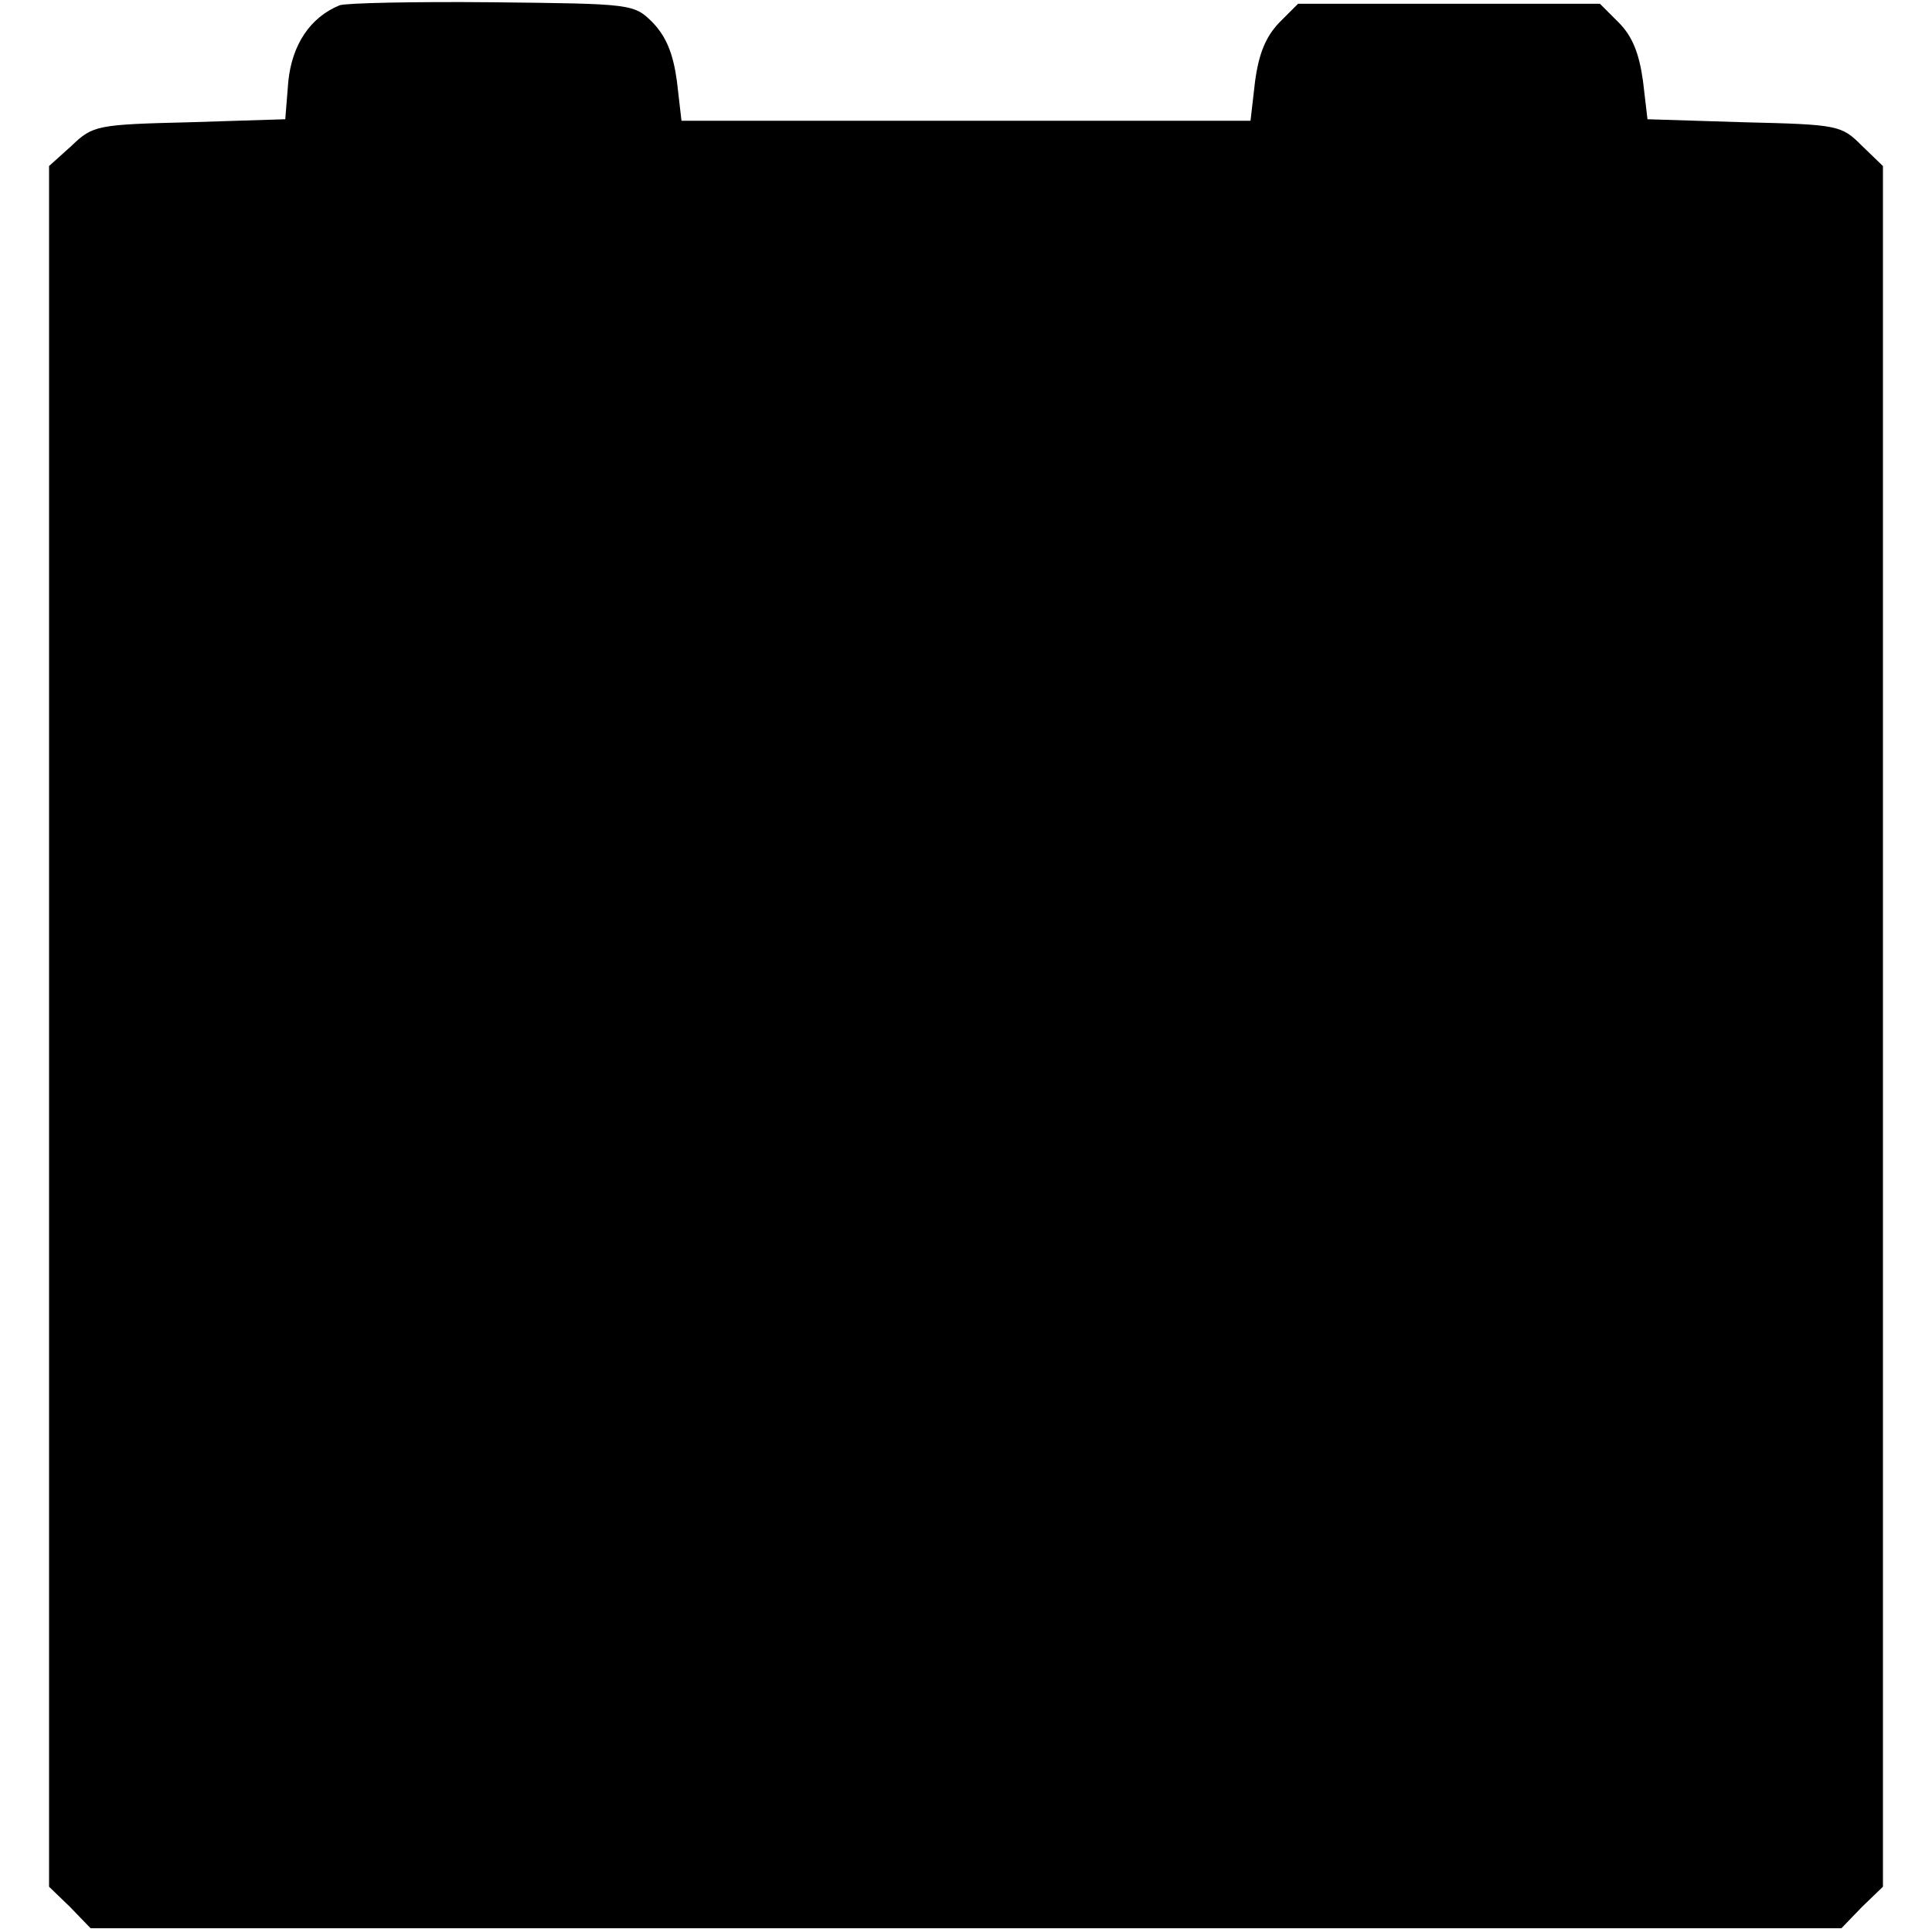
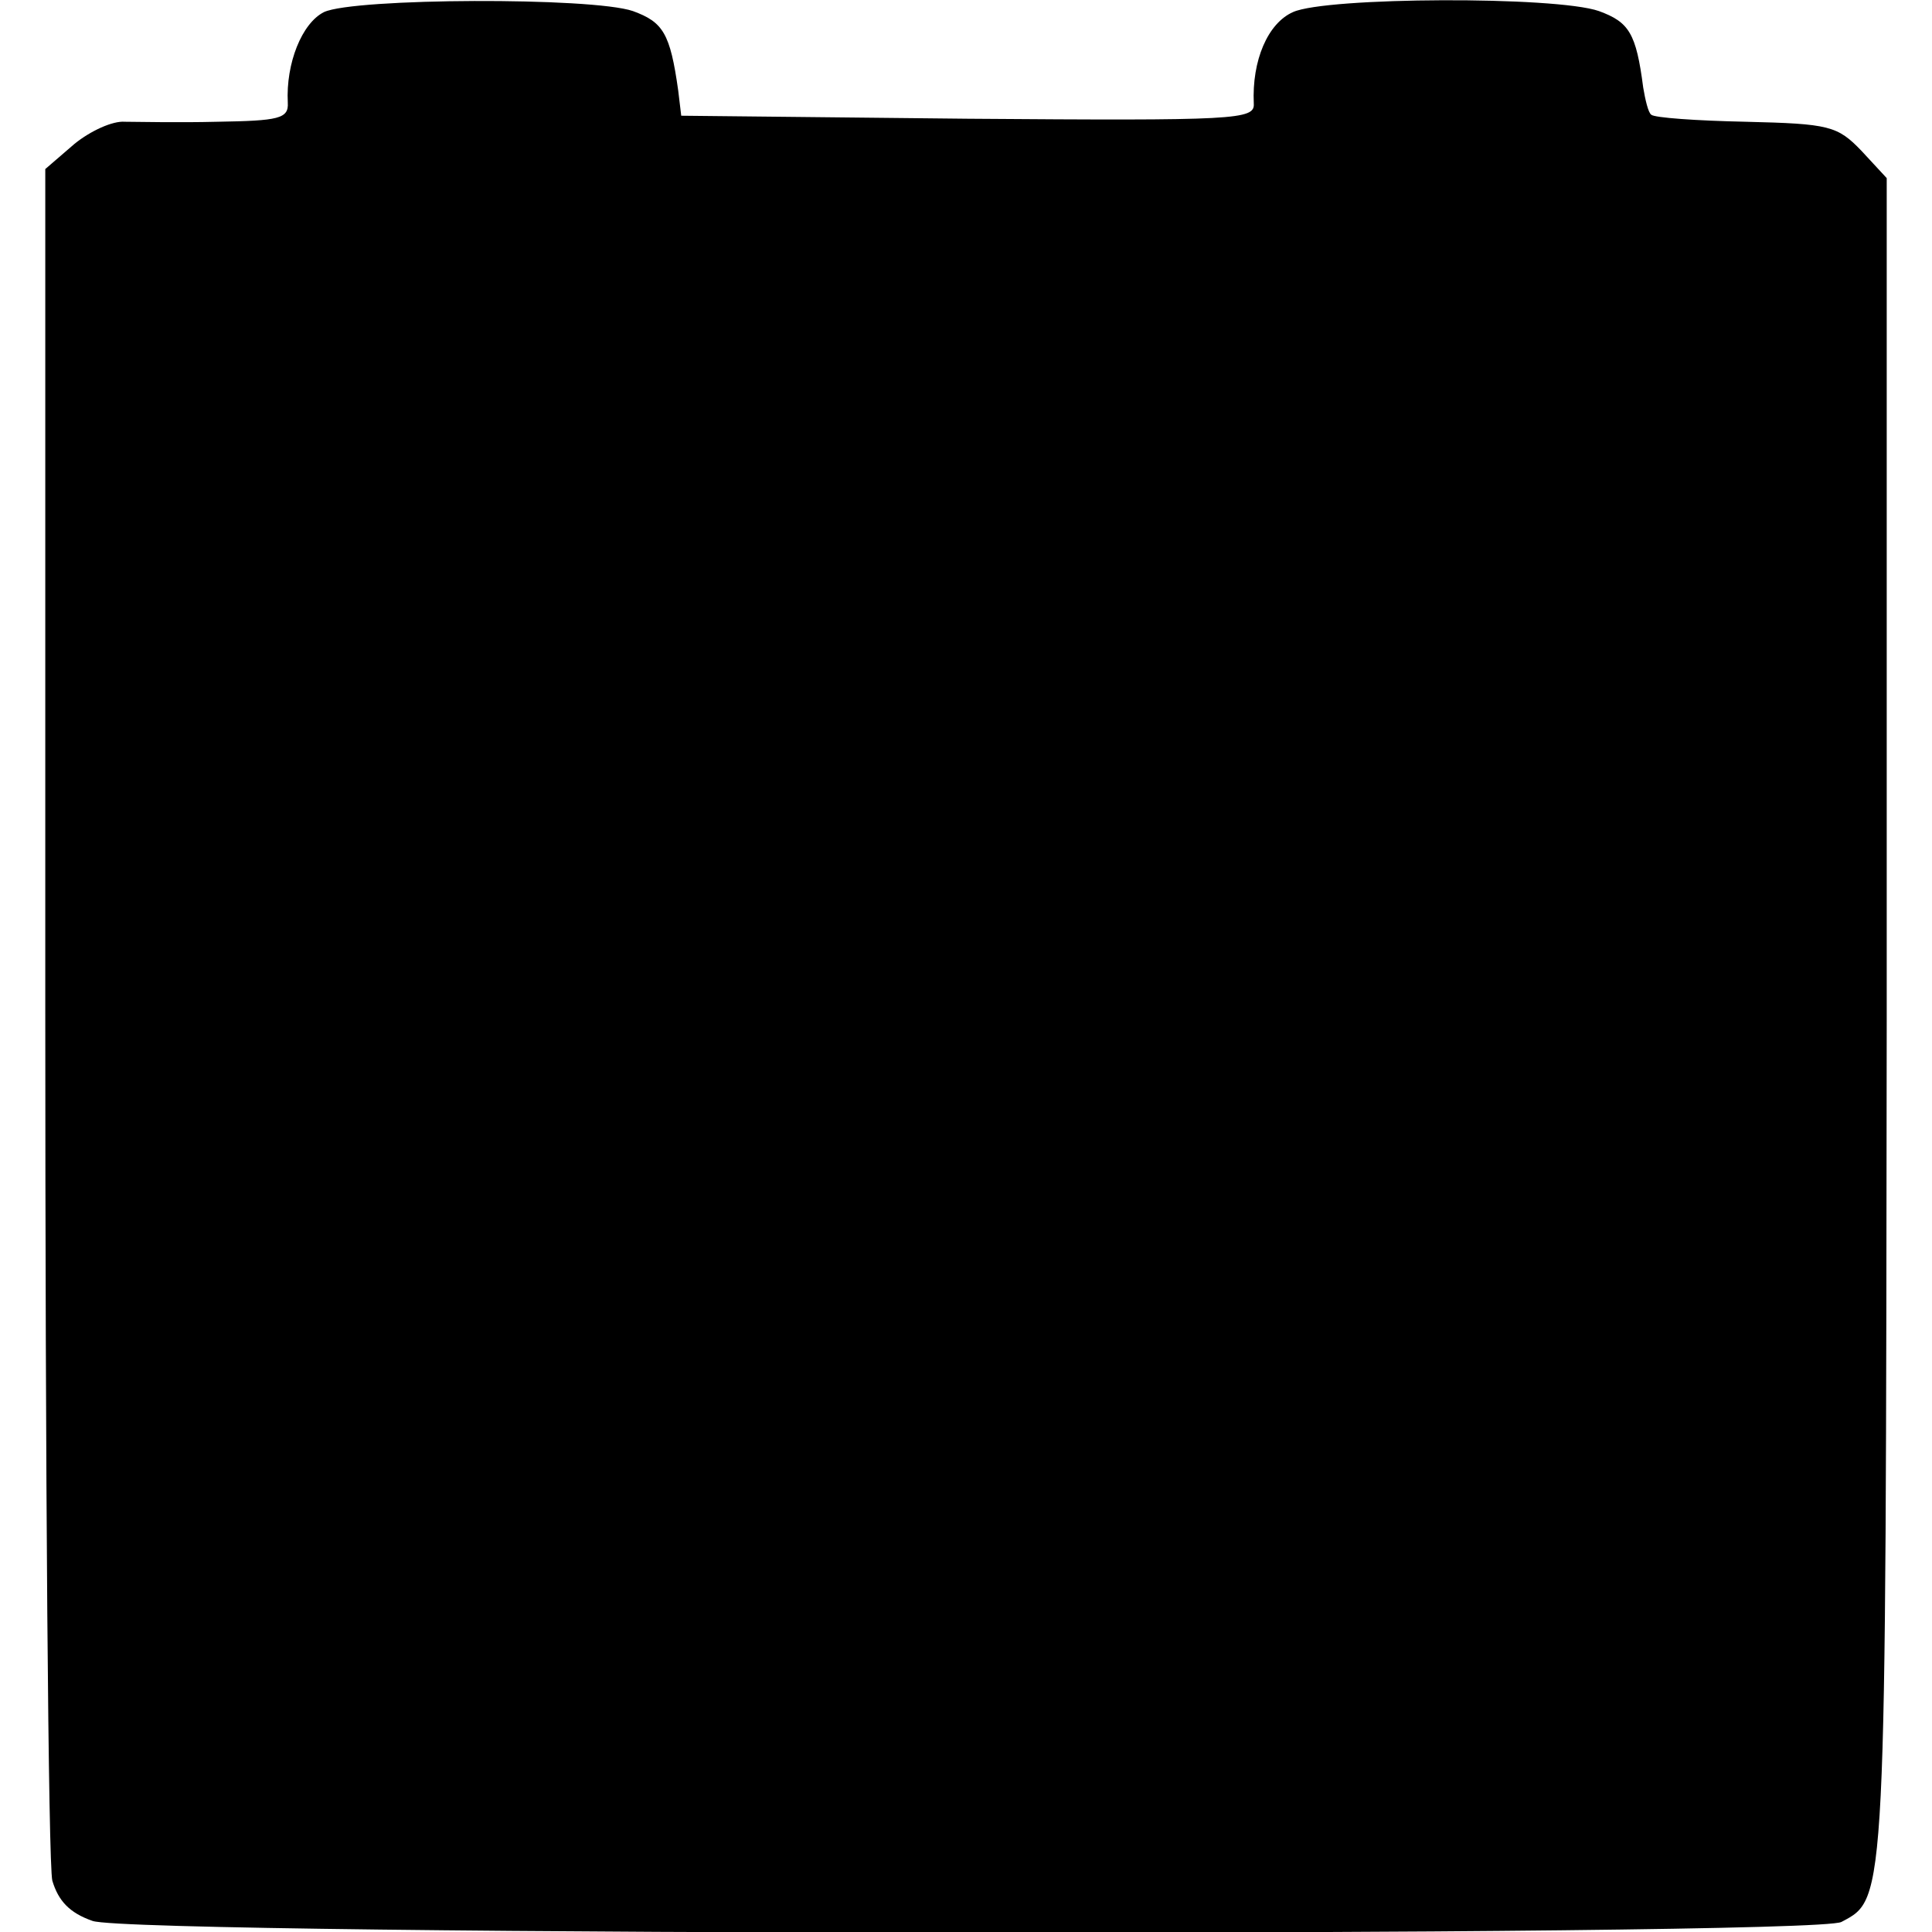
- <svg xmlns="http://www.w3.org/2000/svg" version="1.0" width="256pt" height="256pt" viewBox="0 0 256 256" preserveAspectRatio="xMidYMid meet">
-   <g transform="translate(0,256) scale(0.1,-0.1)" fill="#000000" stroke="none">
-     <path d="M450 2553 c-39 -16 -63 -52 -68 -101 l-4 -50 -127 -4 c-122 -3 -128 -4 -156 -31 l-30 -27 0 -1140 0 -1140 28 -27 27 -28 1160 0 1160 0 27 28 28 27 0 1140 0 1140 -28 27 c-27 27 -31 28 -156 31 l-128 4 -6 51 c-5 36 -14 59 -32 77 l-25 25 -200 0 -200 0 -25 -25 c-18 -19 -27 -41 -32 -78 l-6 -52 -377 0 -377 0 -6 52 c-5 37 -14 59 -32 78 -25 25 -27 25 -213 27 -103 1 -194 -1 -202 -4z" />
-   </g>
+ <svg xmlns="http://www.w3.org/2000/svg" version="1" width="256" height="256" viewBox="0 0 192 192">
+   <path d="M32.2 1.2c-2.2 1.1-3.8 5.1-3.6 9 .1 1.6-.9 1.8-7 1.9-3.9.1-8.1 0-9.2 0-1.2-.1-3.4.9-5 2.2l-2.9 2.5v83.6c0 45.9.3 84.9.7 86.5.6 2 1.7 3.2 4 4 4.2 1.5 171.1 1.6 173.8.1 4.5-2.4 4.4-1.3 4.5-89.4V17.7L185 15c-2.4-2.5-3.2-2.7-11.5-2.9-4.9-.1-9.1-.4-9.4-.7-.3-.2-.6-1.5-.8-2.7-.7-5.4-1.4-6.5-4.4-7.6-4.3-1.5-27.1-1.4-30.4.1-2.5 1.1-4.1 4.8-3.9 9.1.1 1.6-1.7 1.7-28.4 1.5l-28.5-.3-.3-2.5c-.8-5.7-1.5-6.8-4.5-7.9-4.1-1.4-27.7-1.3-30.7.1z" />
</svg>
